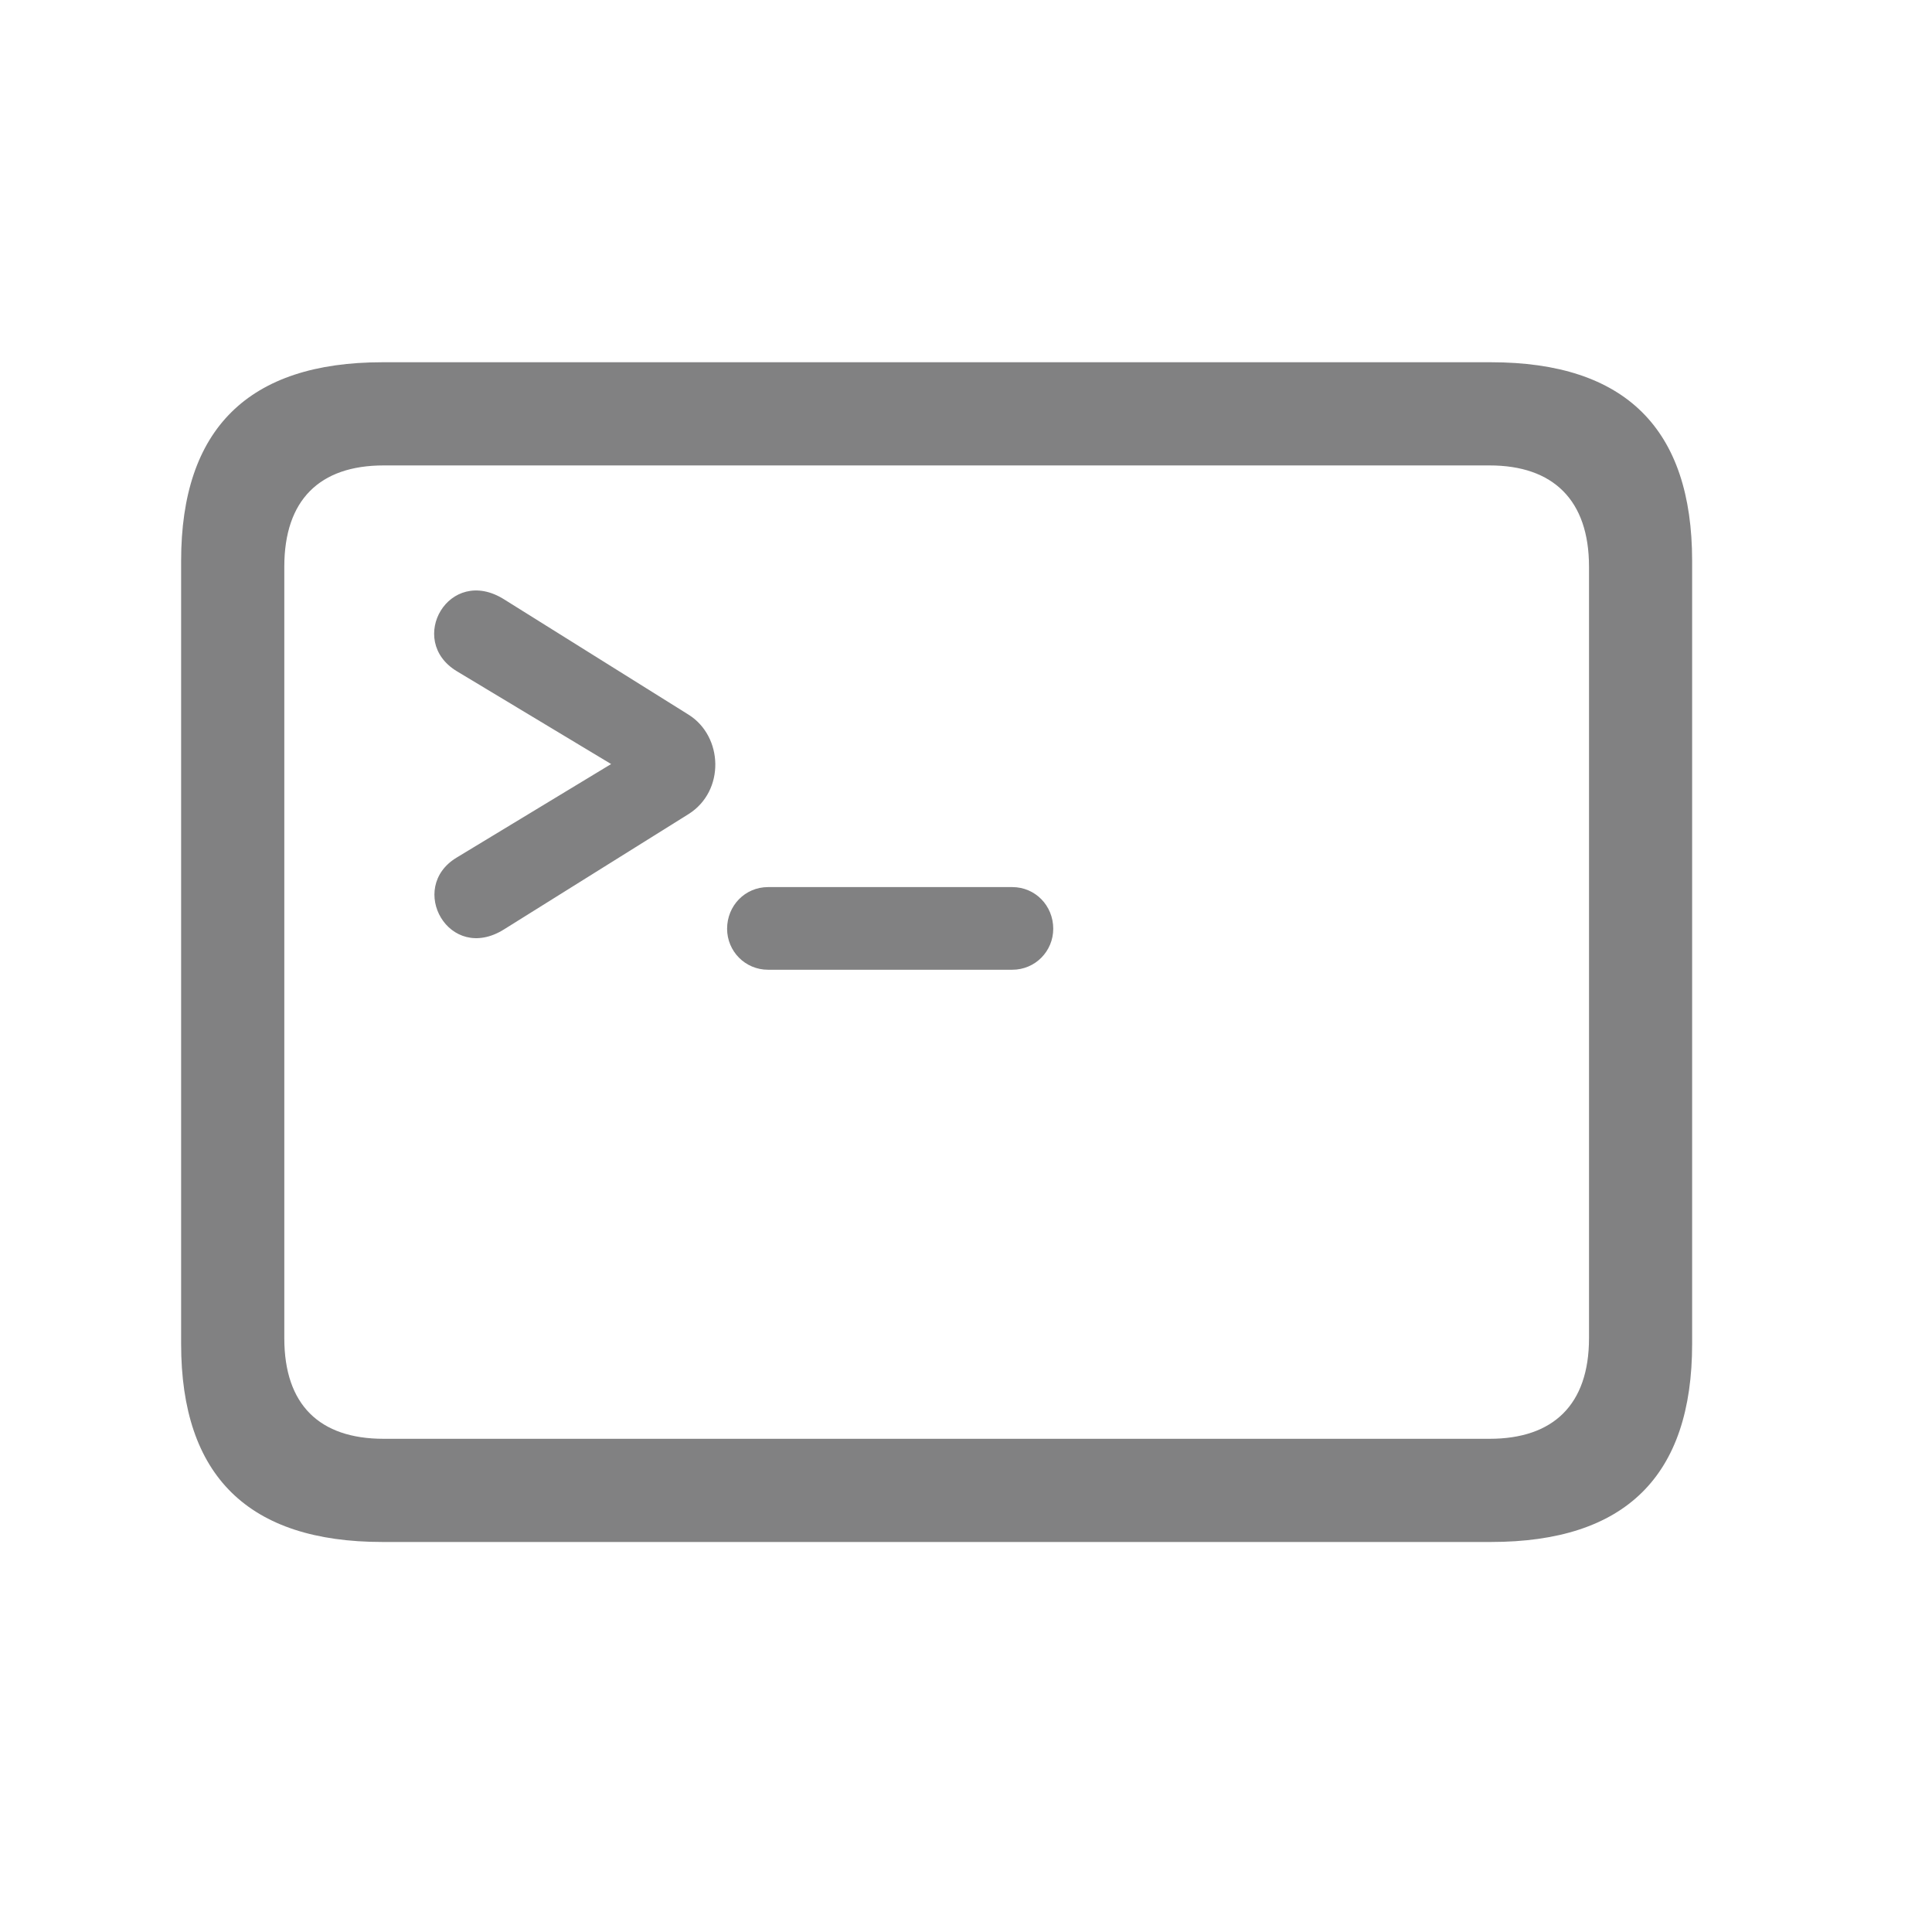
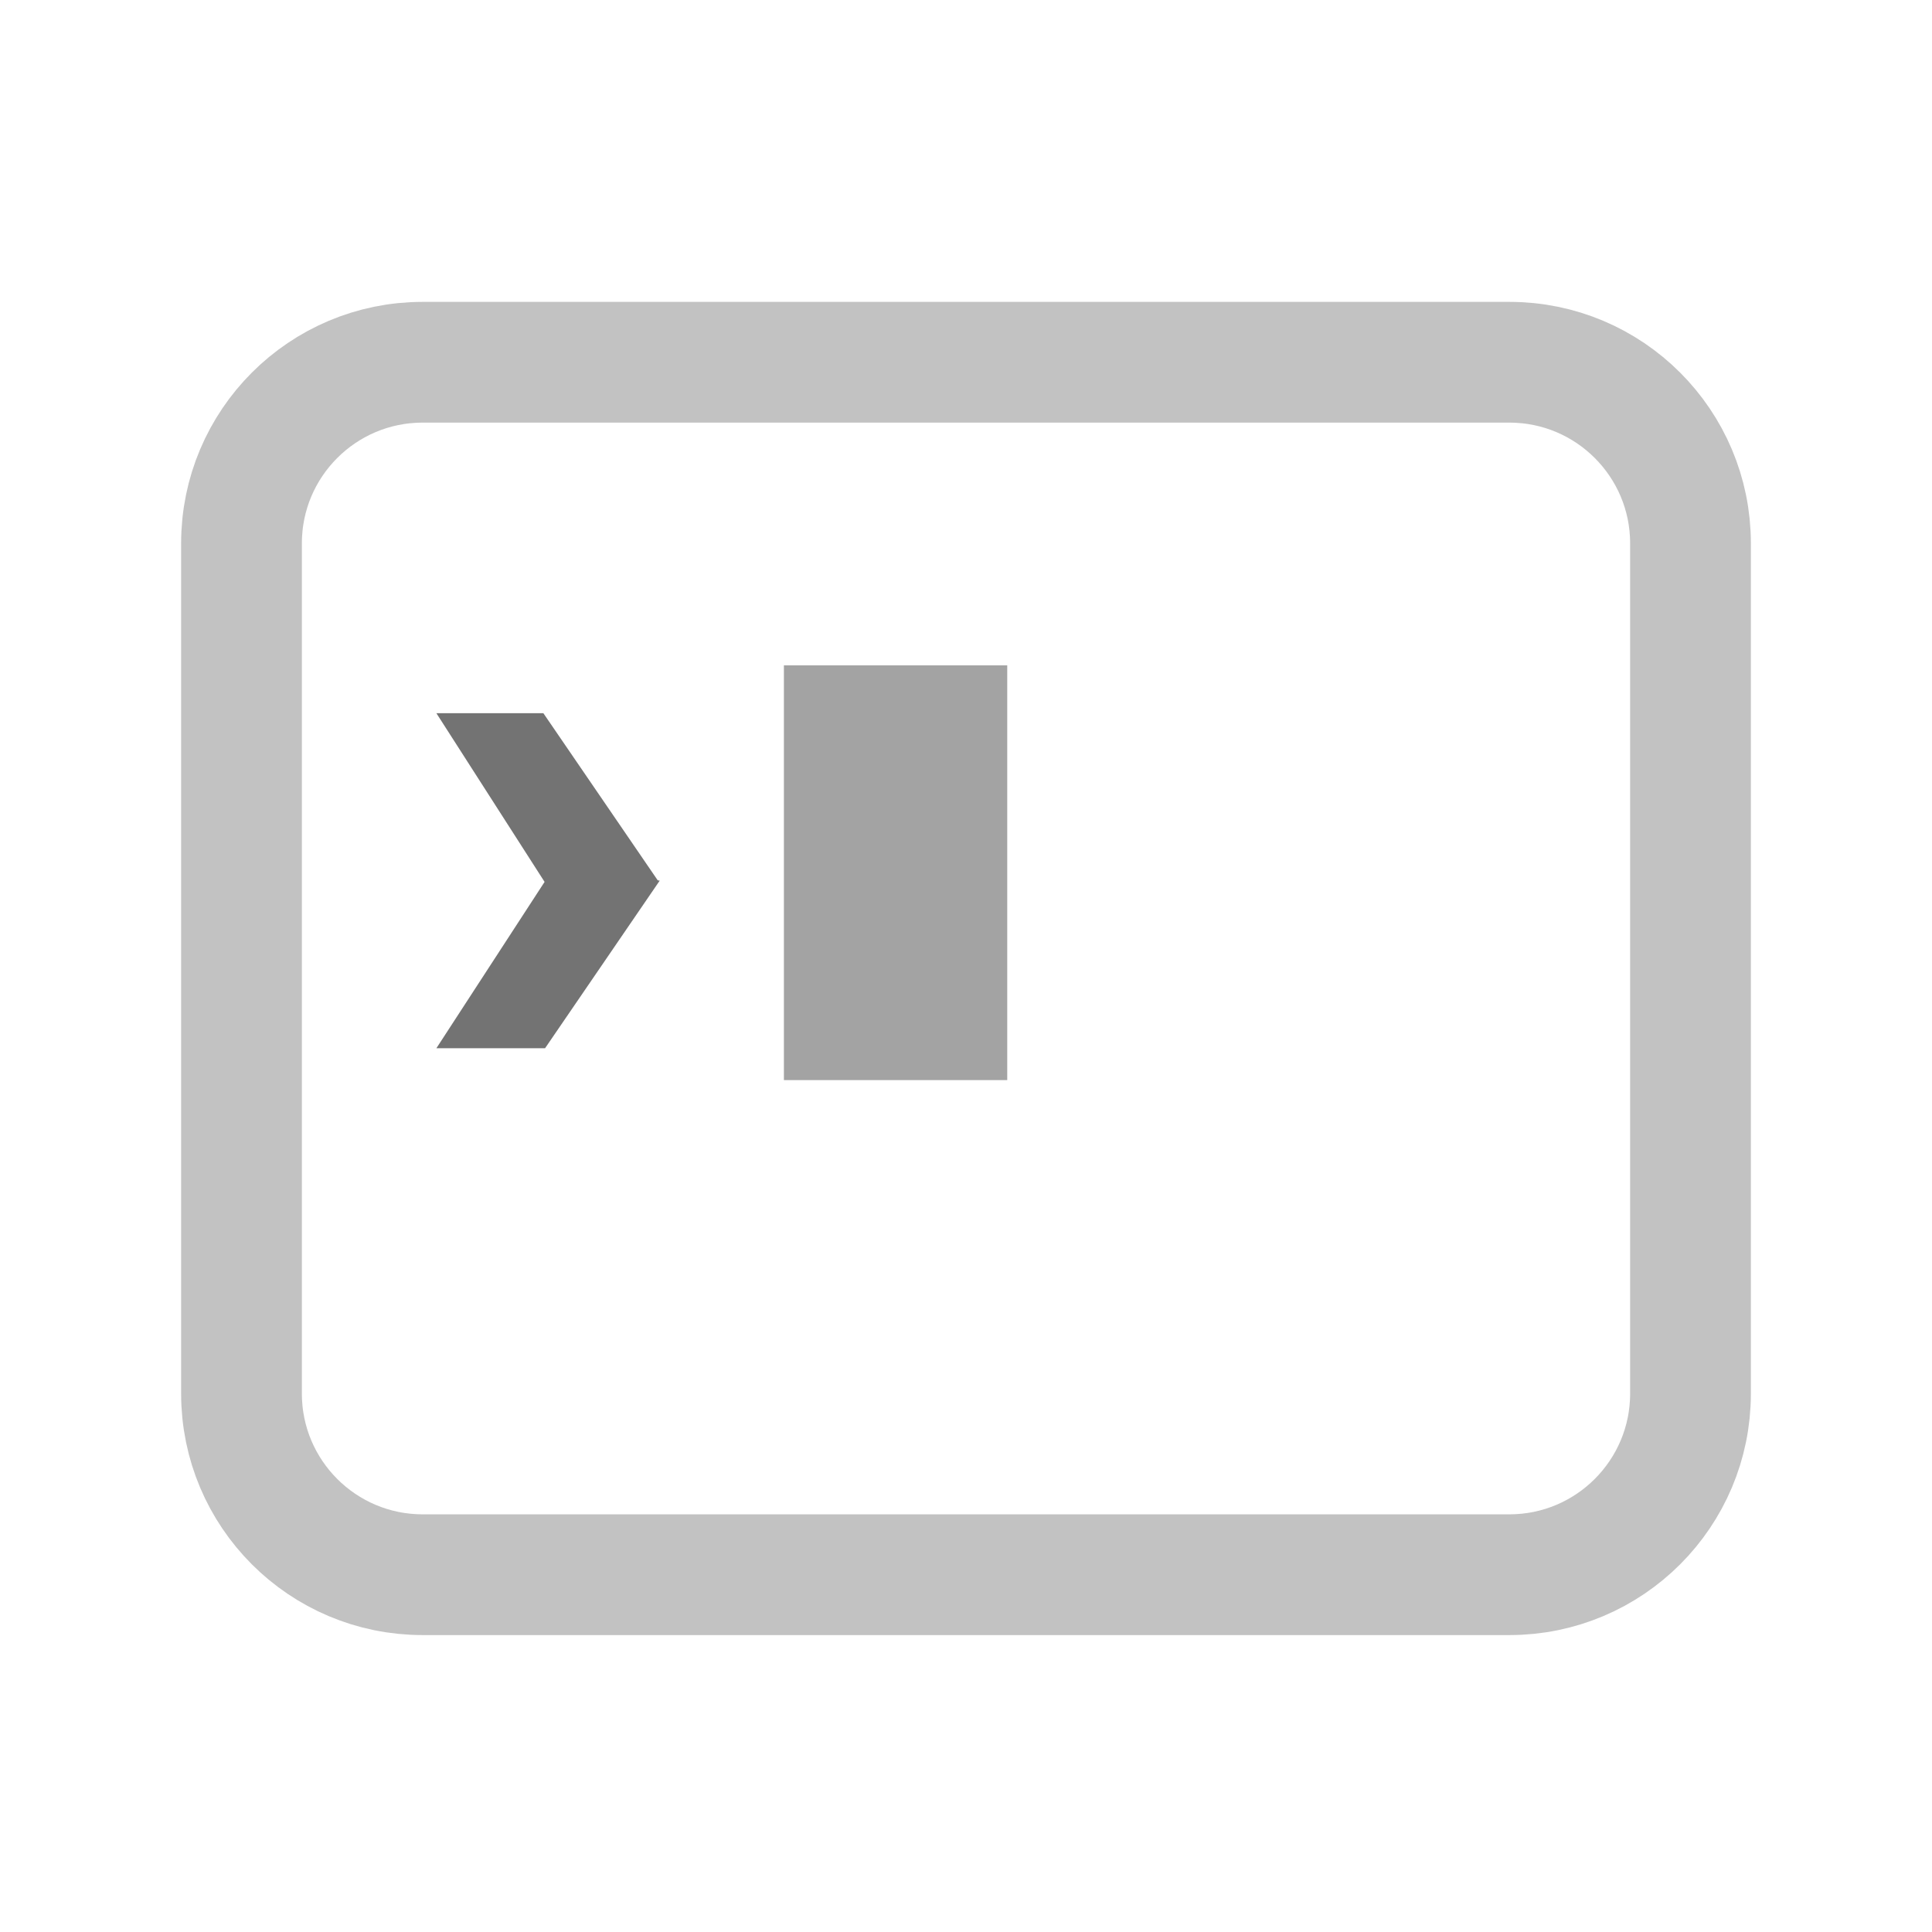
<svg xmlns="http://www.w3.org/2000/svg" width="32px" height="32px" viewBox="0 0 32 32" version="1.1">
  <g id="Page-1" stroke="none" stroke-width="1" fill="none" fill-rule="evenodd">
-     <g id="terminal_dark" fill-rule="nonzero">
-       <rect id="Rectangle" fill="#000000" opacity="0" x="0" y="0" width="32" height="32" />
-       <path d="M7.564,14.204 C6.736,14.703 7.437,15.966 8.349,15.393 L11.406,13.483 C12.011,13.101 11.979,12.198 11.406,11.838 L8.349,9.927 C7.437,9.354 6.725,10.606 7.564,11.116 L10.122,12.655 L7.564,14.204 Z M12.043,15.383 C12.043,15.754 12.34,16.062 12.722,16.062 L16.766,16.062 C17.148,16.062 17.445,15.754 17.445,15.383 C17.445,15.001 17.148,14.693 16.766,14.693 L12.722,14.693 C12.34,14.693 12.043,15.001 12.043,15.383 Z M6.333,25.54 L24.695,25.54 C26.923,25.54 28.027,24.447 28.027,22.26 L28.027,9.29 C28.027,7.104 26.923,6 24.695,6 L6.333,6 C4.114,6 3,7.104 3,9.29 L3,22.26 C3,24.447 4.114,25.54 6.333,25.54 Z M6.354,23.831 C5.293,23.831 4.709,23.269 4.709,22.165 L4.709,9.386 C4.709,8.282 5.293,7.709 6.354,7.709 L24.673,7.709 C25.724,7.709 26.319,8.282 26.319,9.386 L26.319,22.165 C26.319,23.269 25.724,23.831 24.673,23.831 L6.354,23.831 Z" id="Shape" fill="#818182" />
+     <g id="terminal_dark">
+       <rect id="Rectangle" fill="#000000" fill-rule="nonzero" opacity="0" x="0" y="0" width="32" height="32" />
+       <g id="Group-6" transform="translate(4, 6)">
+         <rect id="Rectangle" fill="#A3A3A3" x="8.984" y="5.02" width="3.699" height="6.87" />
+         <g id="Group-12" transform="translate(3.170784, 5.28464)" />
+         <path d="M5,5.813 L6.894,8.581 L6.927,8.586 L5.028,11.362 L3.228,11.362 L5.02,8.607 L3.228,5.813 L5,5.813 Z" id="Combined-Shape" fill="#737373" />
+         <rect id="Rectangle" stroke="#C2C2C2" stroke-width="2" x="0" y="0" width="24" height="20.082" rx="3" />
+       </g>
    </g>
  </g>
</svg>
